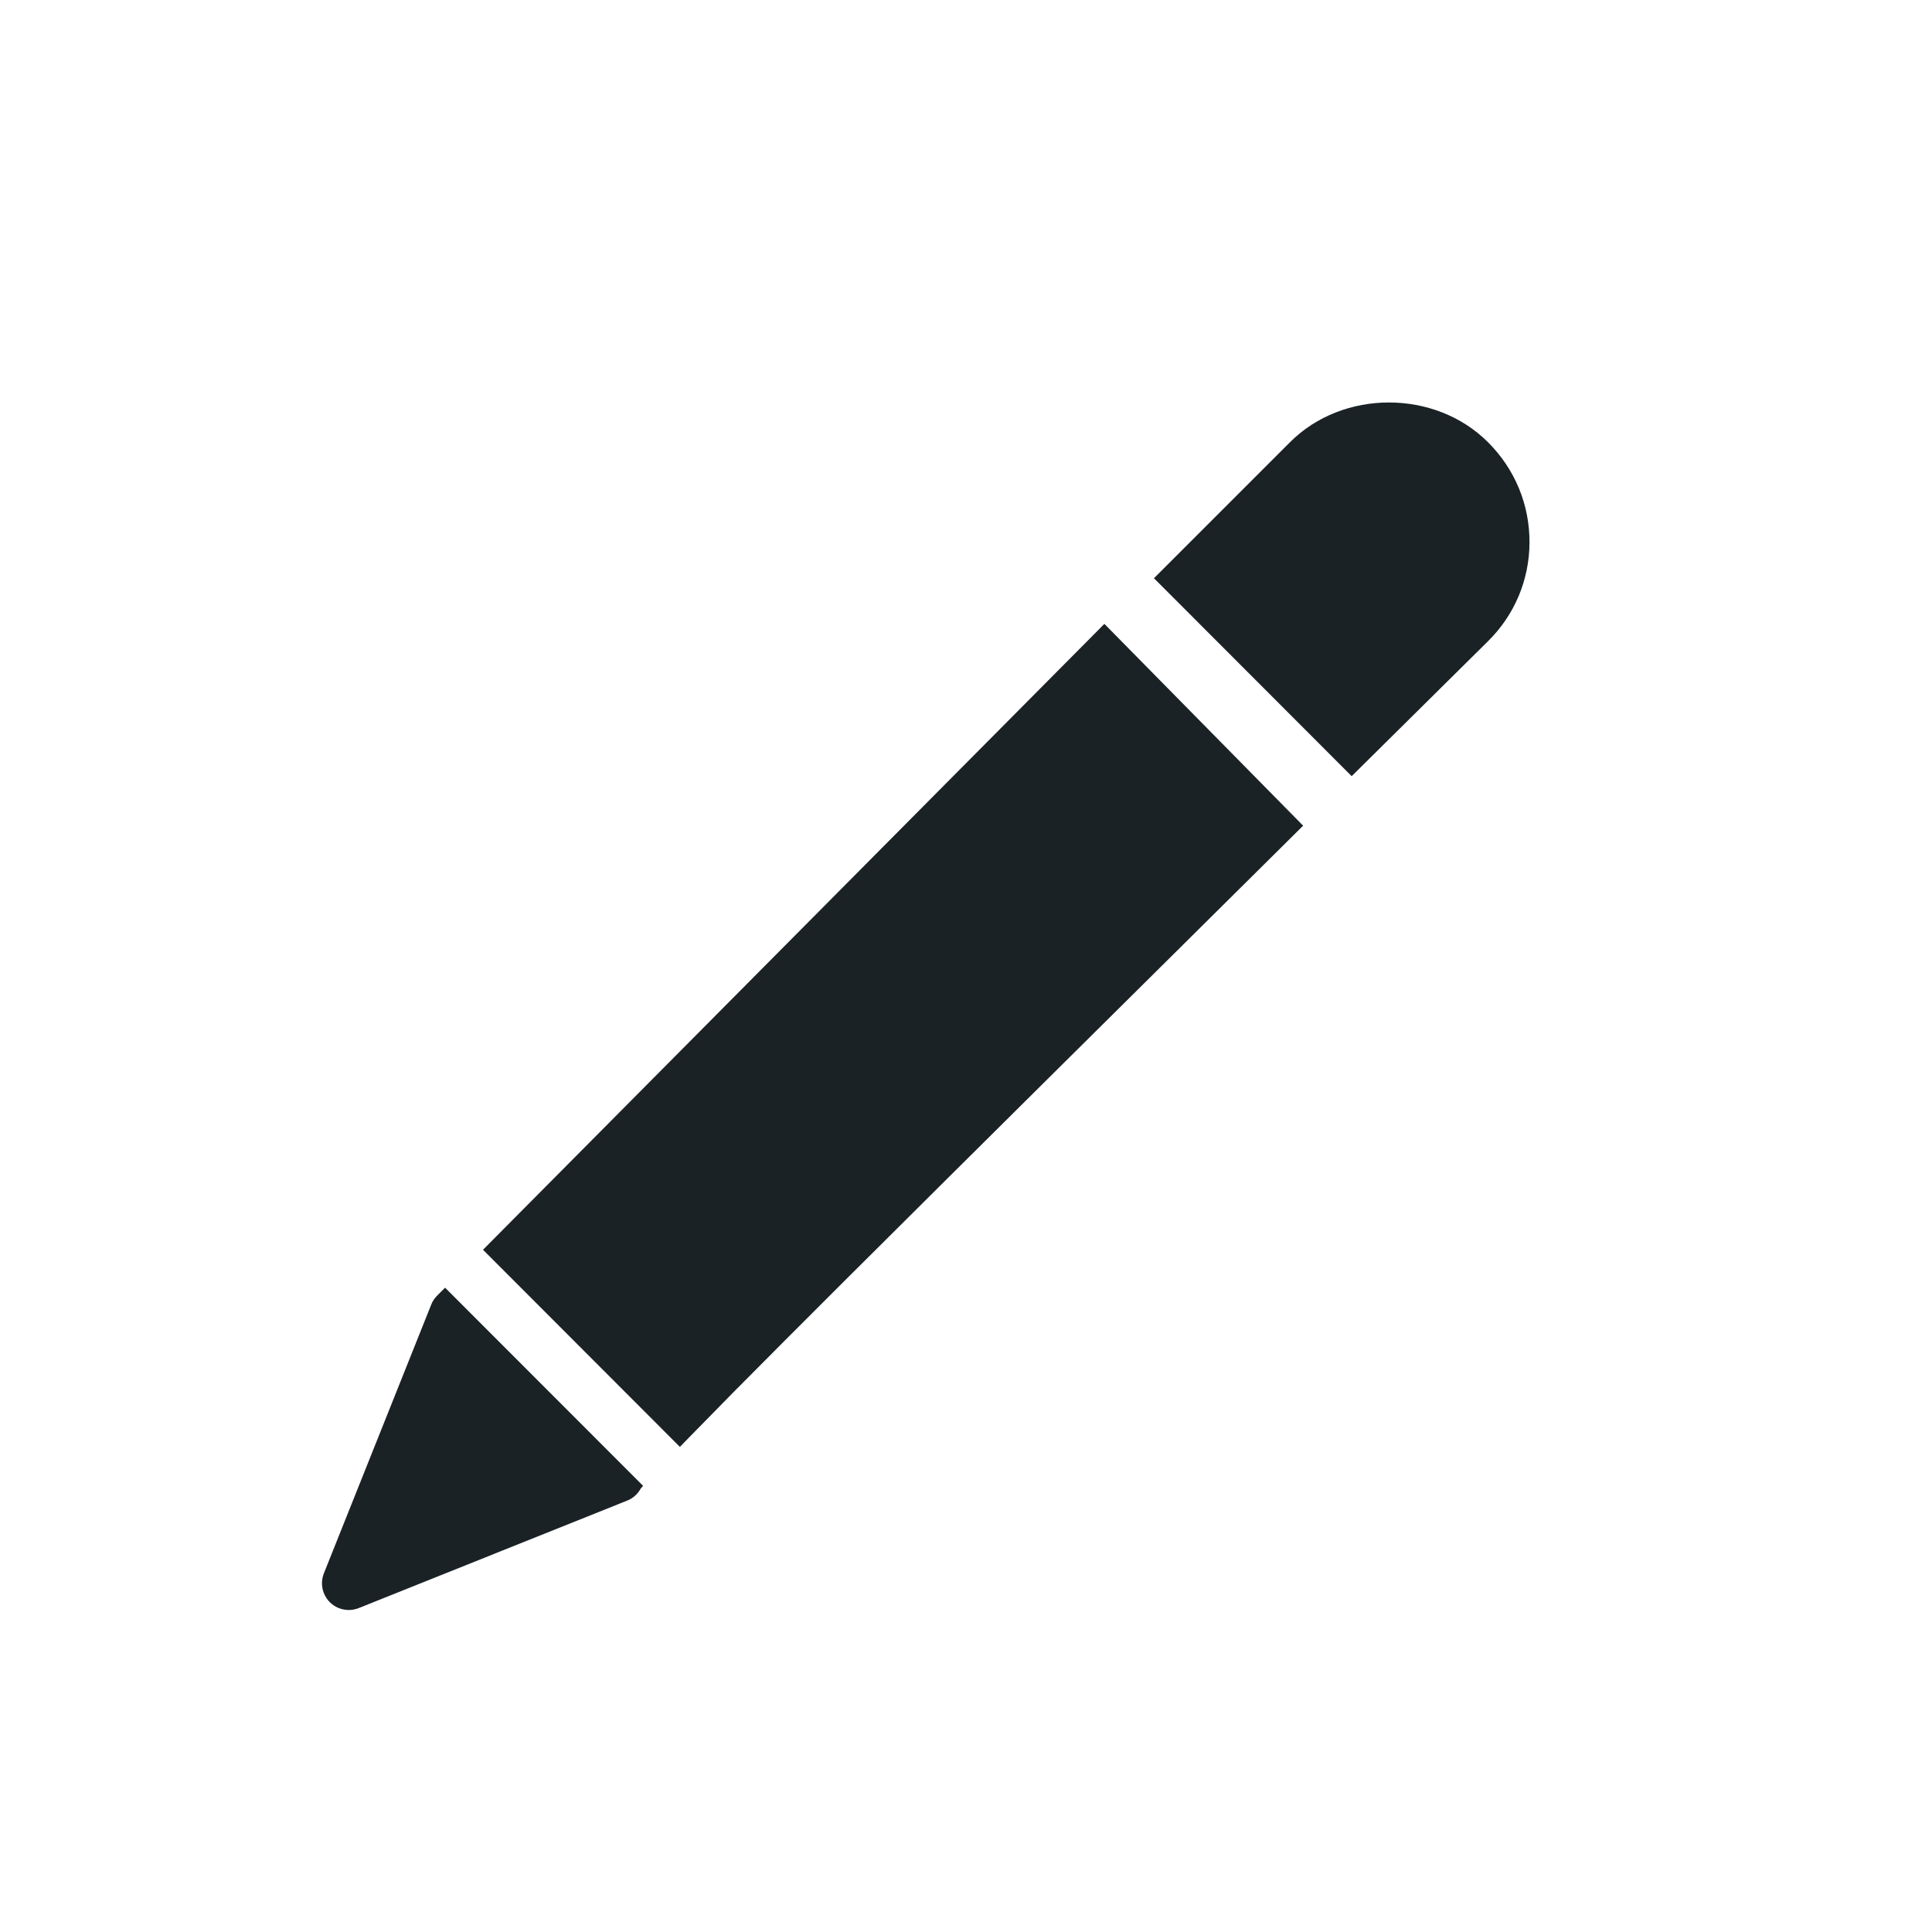
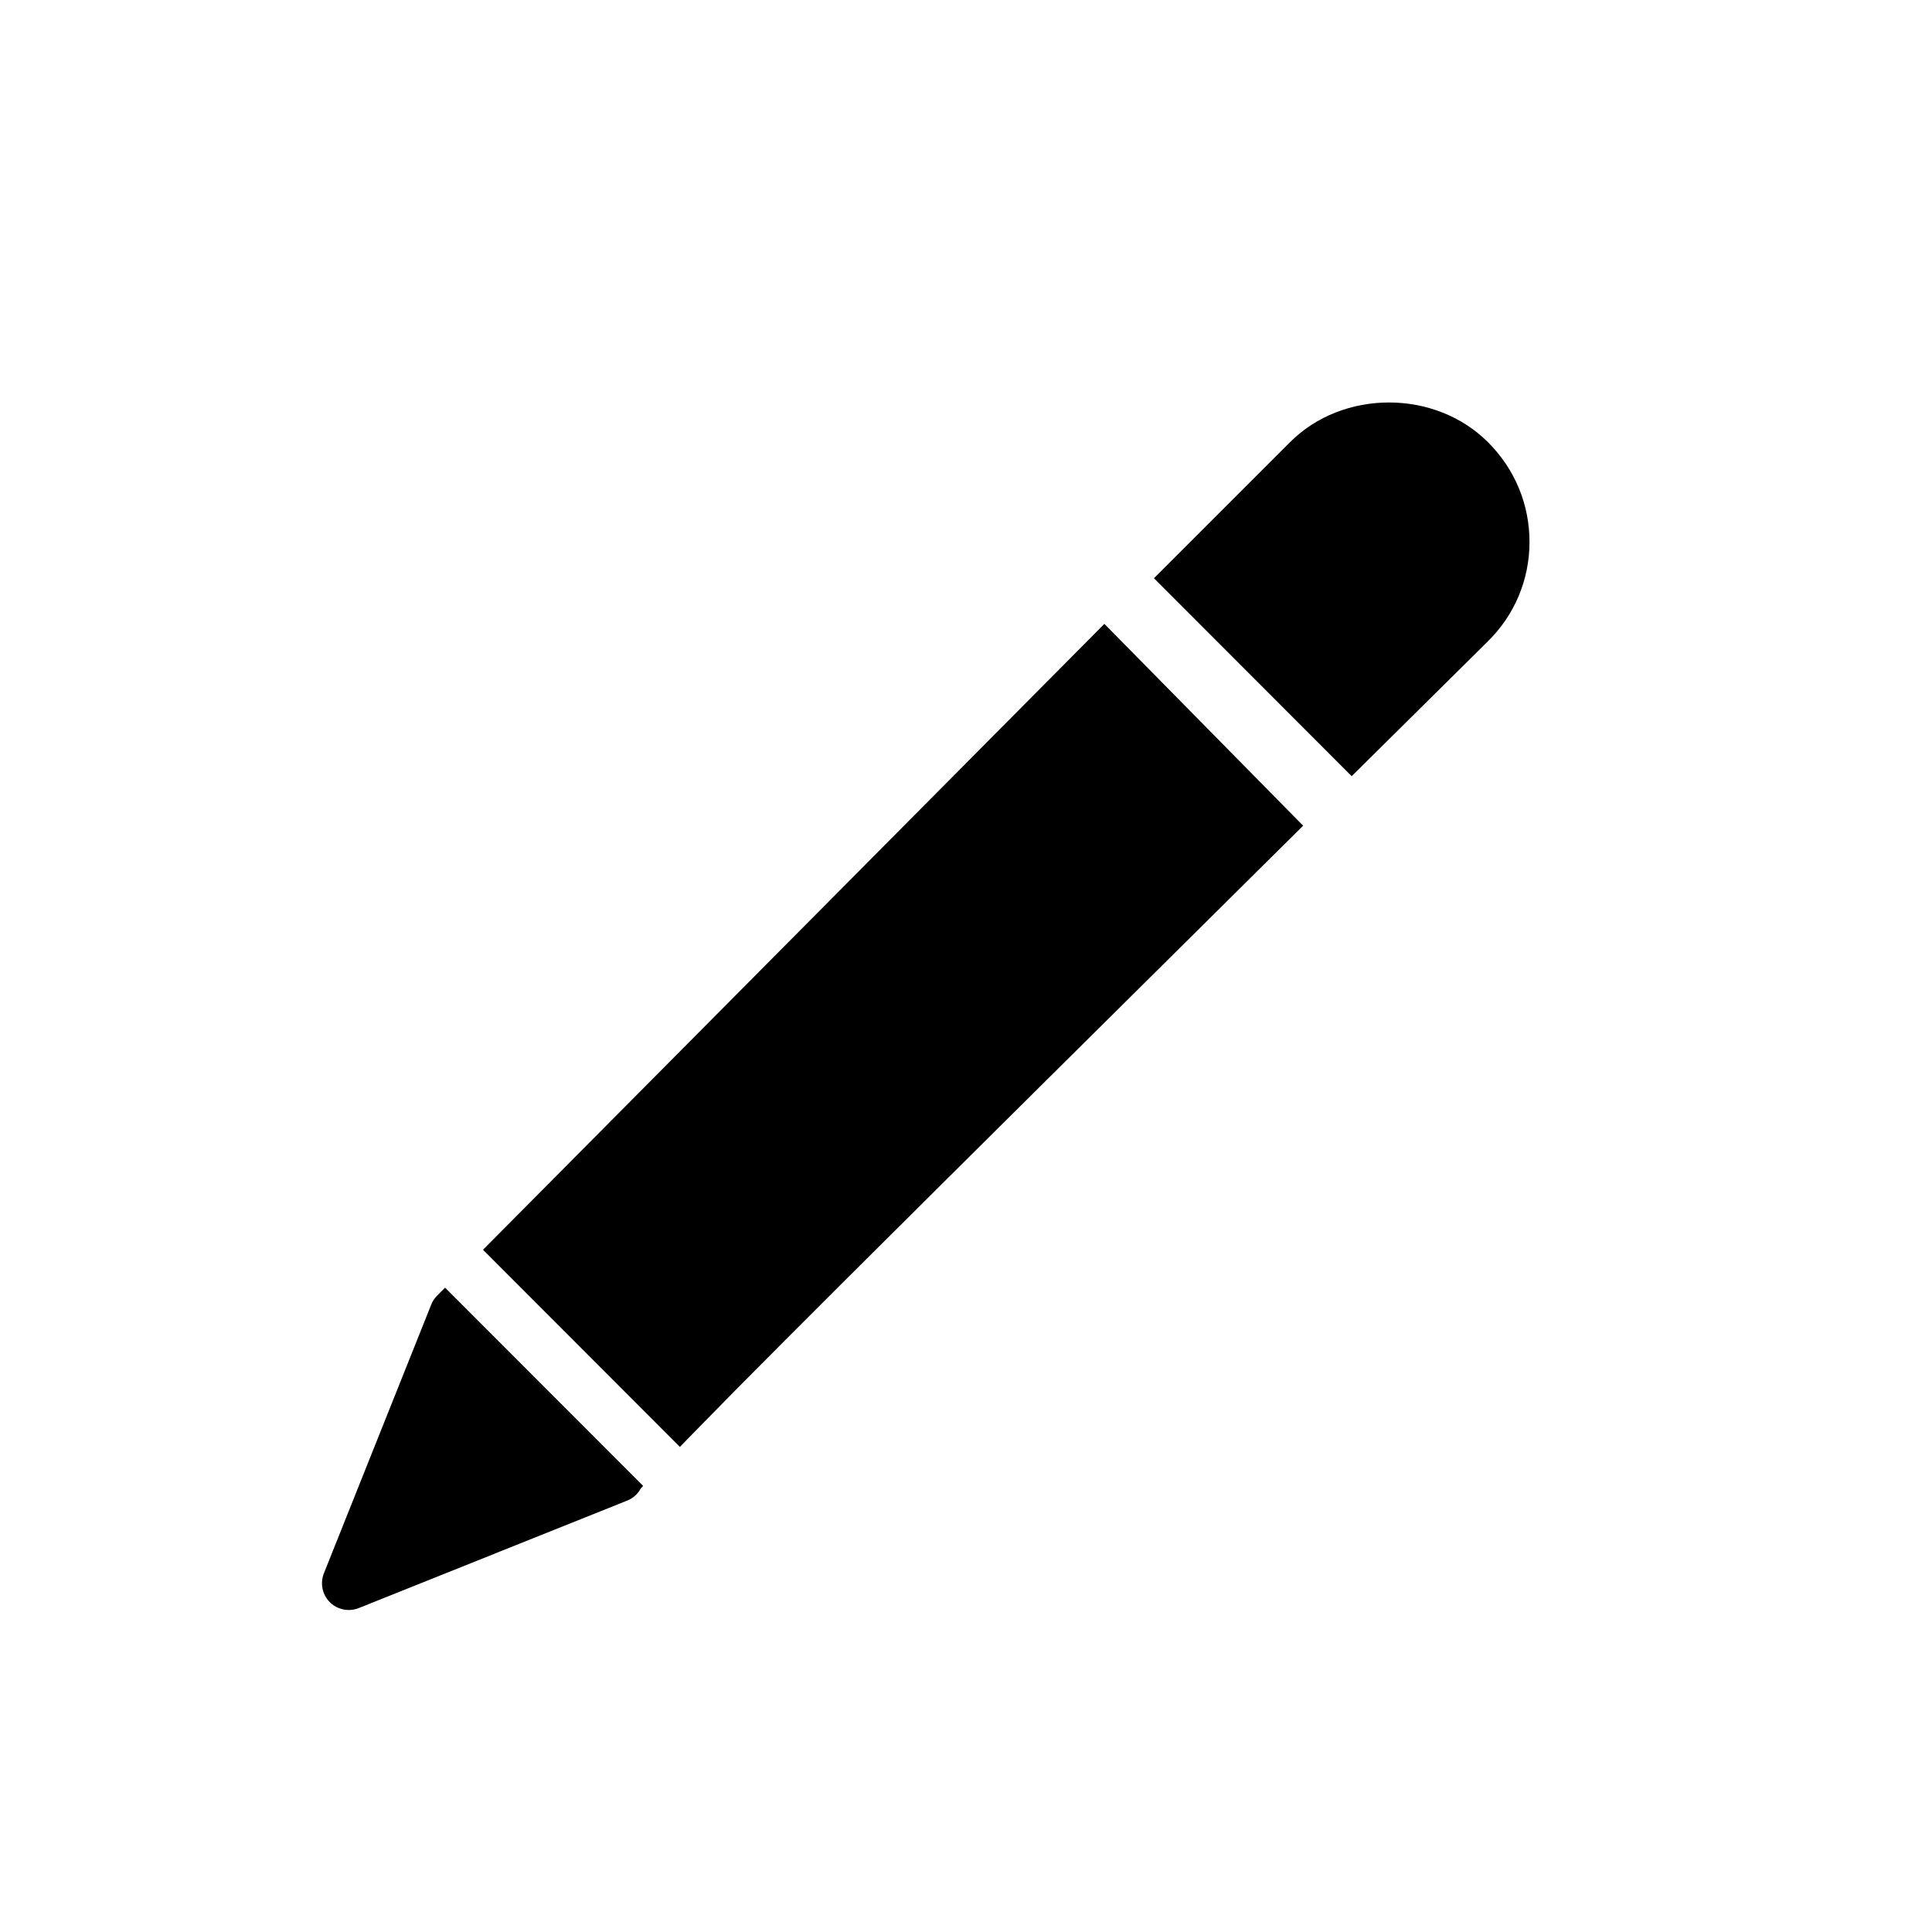
<svg xmlns="http://www.w3.org/2000/svg" width="24px" height="24px" viewBox="0 0 24 24" version="1.1">
-   <g id="01---Particles/03---Icon/02---Essentials/06---Editions/Edit" stroke="none" stroke-width="1" fill="none" fill-rule="evenodd">
-     <path d="M5.529,15.996 L7.989,18.458 C7.977,18.471 7.966,18.483 7.959,18.492 C7.922,18.559 7.863,18.613 7.791,18.641 L7.791,18.641 L4.457,19.976 C4.417,19.992 4.375,20 4.333,20 C4.247,20 4.161,19.967 4.097,19.903 C4.003,19.808 3.974,19.667 4.024,19.543 L4.024,19.543 L5.357,16.206 C5.373,16.164 5.399,16.126 5.431,16.094 L5.431,16.094 L5.529,15.996 Z M13.719,7.75 L16.188,10.257 C13.6,12.822 11.946,14.462 10.829,15.575 L10.463,15.939 C10.425,15.978 10.387,16.015 10.35,16.052 L9.755,16.647 C9.256,17.147 8.921,17.486 8.639,17.776 L8.541,17.876 C8.509,17.909 8.478,17.942 8.446,17.974 L8.446,17.974 L6,15.525 L13.719,7.75 Z M16.024,5.494 C16.681,4.835 17.827,4.835 18.485,5.494 C18.82,5.829 19.001,6.269 19,6.736 C18.999,7.203 18.815,7.64 18.483,7.967 C17.89,8.554 17.326,9.112 16.791,9.642 L16.791,9.642 L14.335,7.183 Z" id="Combined-Shape" fill="#1A2226" />
+   <g id="01---Particles/03---Icon/02---Essentials/06---Editions/Edit" stroke="nonzero" stroke-width="1" fill="nonzero" fill-rule="evenodd">
+     <path d="M5.529,15.996 L7.989,18.458 C7.977,18.471 7.966,18.483 7.959,18.492 C7.922,18.559 7.863,18.613 7.791,18.641 L7.791,18.641 L4.457,19.976 C4.417,19.992 4.375,20 4.333,20 C4.247,20 4.161,19.967 4.097,19.903 C4.003,19.808 3.974,19.667 4.024,19.543 L4.024,19.543 L5.357,16.206 C5.373,16.164 5.399,16.126 5.431,16.094 L5.431,16.094 L5.529,15.996 Z M13.719,7.75 L16.188,10.257 C13.6,12.822 11.946,14.462 10.829,15.575 L10.463,15.939 C10.425,15.978 10.387,16.015 10.35,16.052 L9.755,16.647 C9.256,17.147 8.921,17.486 8.639,17.776 L8.541,17.876 C8.509,17.909 8.478,17.942 8.446,17.974 L8.446,17.974 L6,15.525 L13.719,7.75 Z M16.024,5.494 C16.681,4.835 17.827,4.835 18.485,5.494 C18.82,5.829 19.001,6.269 19,6.736 C18.999,7.203 18.815,7.64 18.483,7.967 C17.89,8.554 17.326,9.112 16.791,9.642 L16.791,9.642 L14.335,7.183 Z" id="Combined-Shape" fill="nonzero" />
  </g>
</svg>
